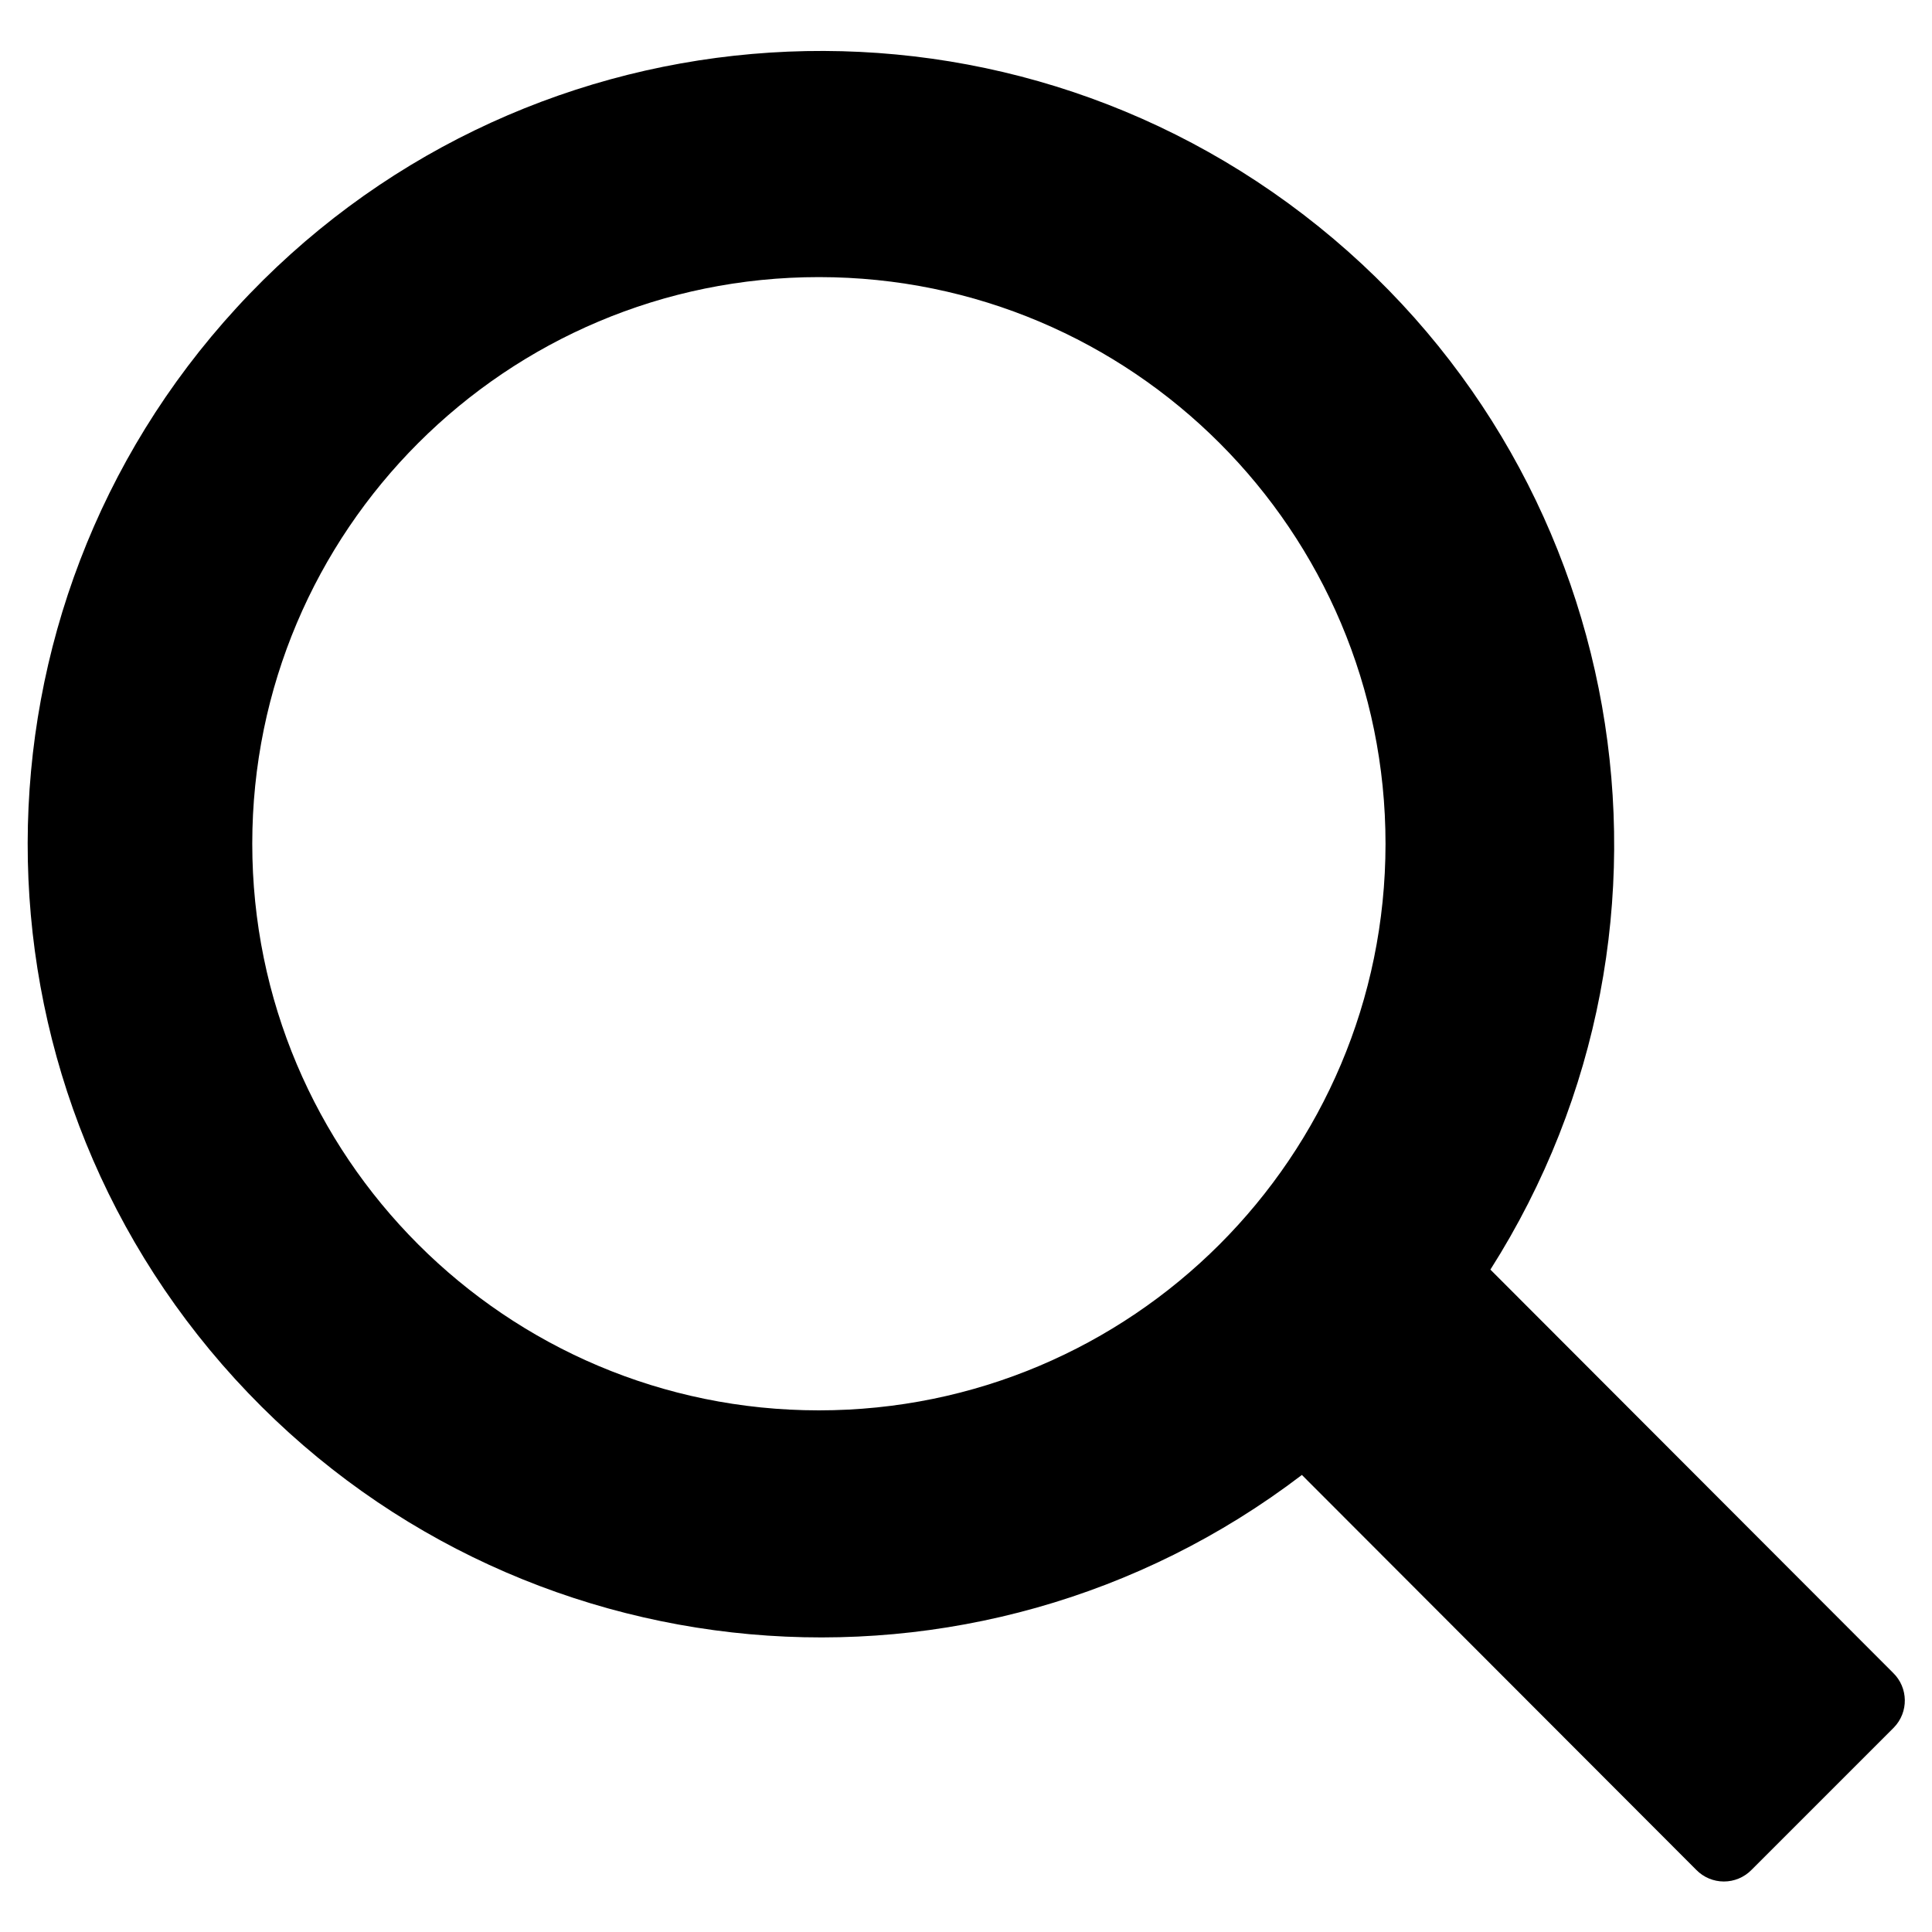
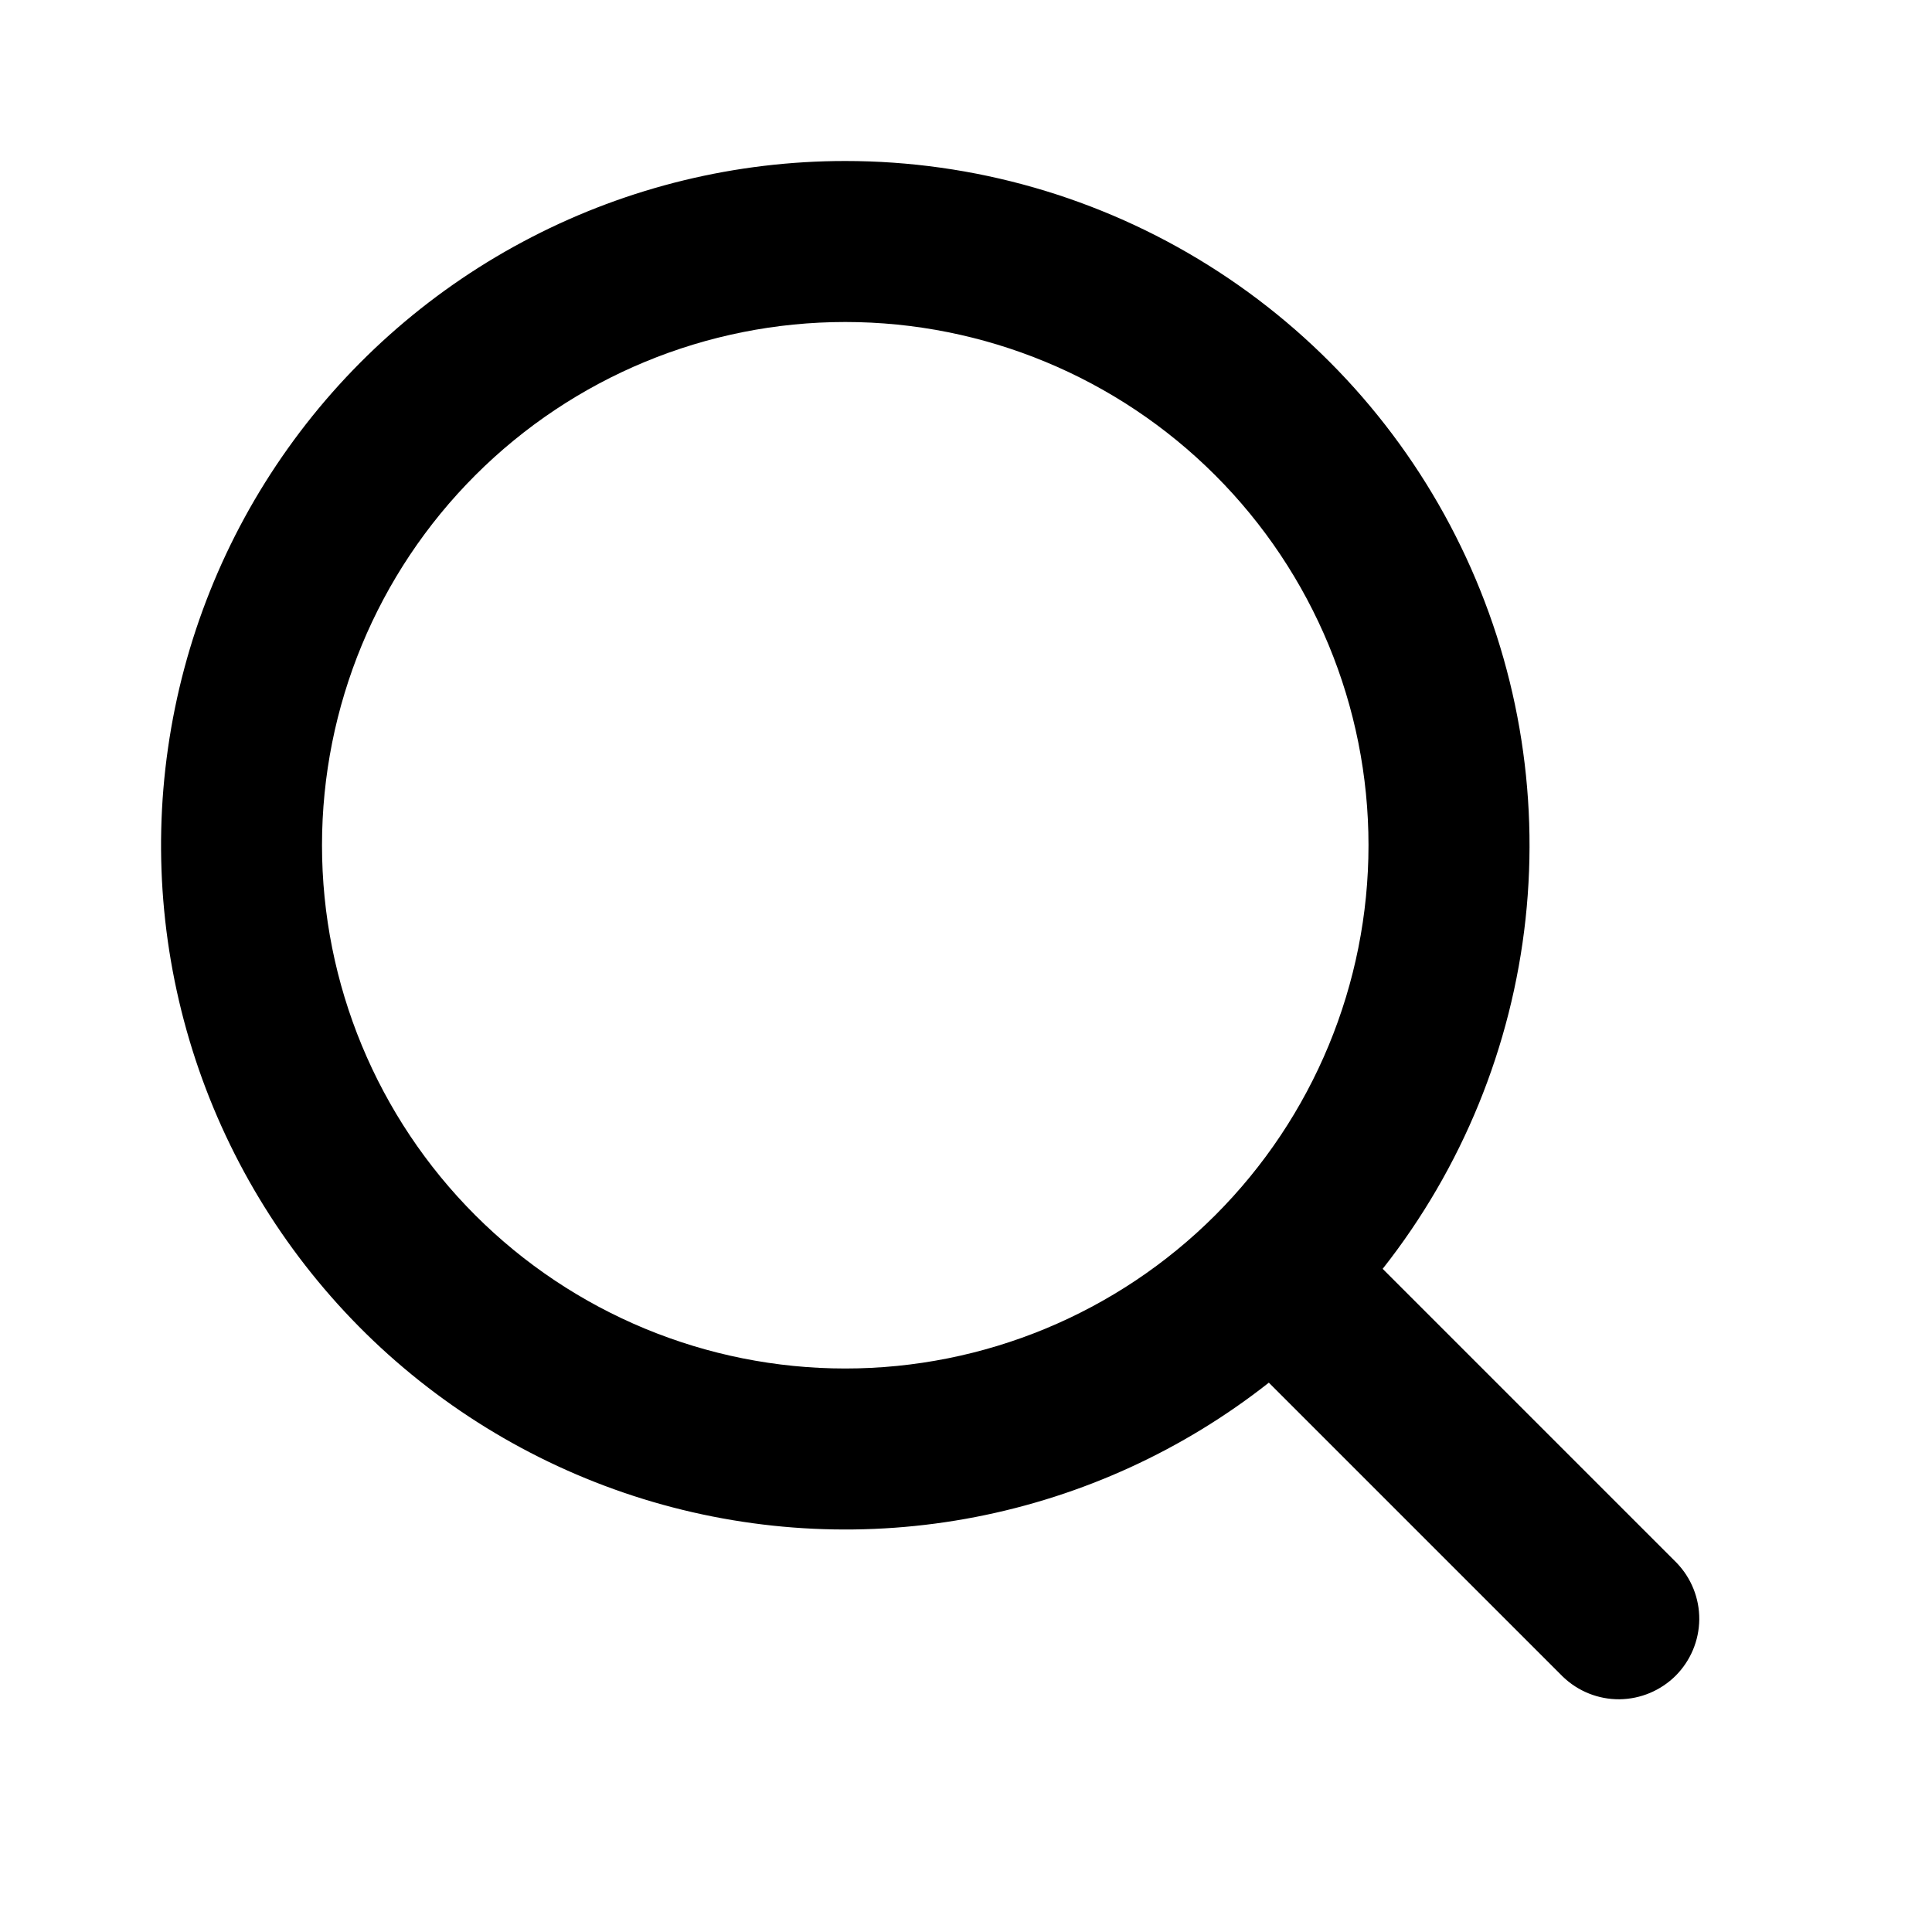
- <svg xmlns="http://www.w3.org/2000/svg" viewBox="0 0 70 70">
-   <path fill="currentColor" d="M68.59 60.61L54 46a28.74 28.74 0 10-6.83 7.44l14.29 14.31a1.4 1.4 0 002 0l5.16-5.16a1.4 1.4 0 00-.03-1.98zM29.67 51.1A20.53 20.53 0 1150.2 30.58 20.53 20.53 0 0129.67 51.1z" data-name="i-search" />
+ <svg xmlns="http://www.w3.org/2000/svg" width="24" height="24" viewBox="0 0 24 24" fill="currentColor">
+   <g clip-path="url(#clip0_4001_169)">
+     <path fill-rule="evenodd" clip-rule="evenodd" d="M10.5 2C9.145 2 7.809 2.324 6.604 2.946C5.4 3.567 4.361 4.467 3.575 5.572C2.789 6.676 2.279 7.952 2.087 9.294C1.894 10.636 2.026 12.004 2.47 13.285C2.914 14.565 3.658 15.721 4.639 16.656C5.621 17.59 6.812 18.277 8.113 18.658C9.413 19.038 10.786 19.103 12.117 18.845C13.448 18.587 14.697 18.015 15.762 17.176L19.414 20.828C19.603 21.01 19.855 21.111 20.117 21.109C20.38 21.106 20.63 21.001 20.816 20.816C21.001 20.63 21.106 20.38 21.109 20.117C21.111 19.855 21.01 19.603 20.828 19.414L17.176 15.762C18.164 14.509 18.779 13.002 18.951 11.416C19.123 9.829 18.845 8.226 18.148 6.79C17.452 5.354 16.365 4.143 15.012 3.296C13.66 2.449 12.096 2 10.5 2ZM4 10.5C4 8.776 4.685 7.123 5.904 5.904C7.123 4.685 8.776 4 10.5 4C12.224 4 13.877 4.685 15.096 5.904C16.315 7.123 17 8.776 17 10.5C17 12.224 16.315 13.877 15.096 15.096C13.877 16.315 12.224 17 10.5 17C8.776 17 7.123 16.315 5.904 15.096C4.685 13.877 4 12.224 4 10.5Z" fill="currentColor" />
+   </g>
+   <defs>
+     <clipPath id="clip0_4001_169">
+       <rect width="24" height="24" fill="currentColor" />
+     </clipPath>
+   </defs>
</svg>
